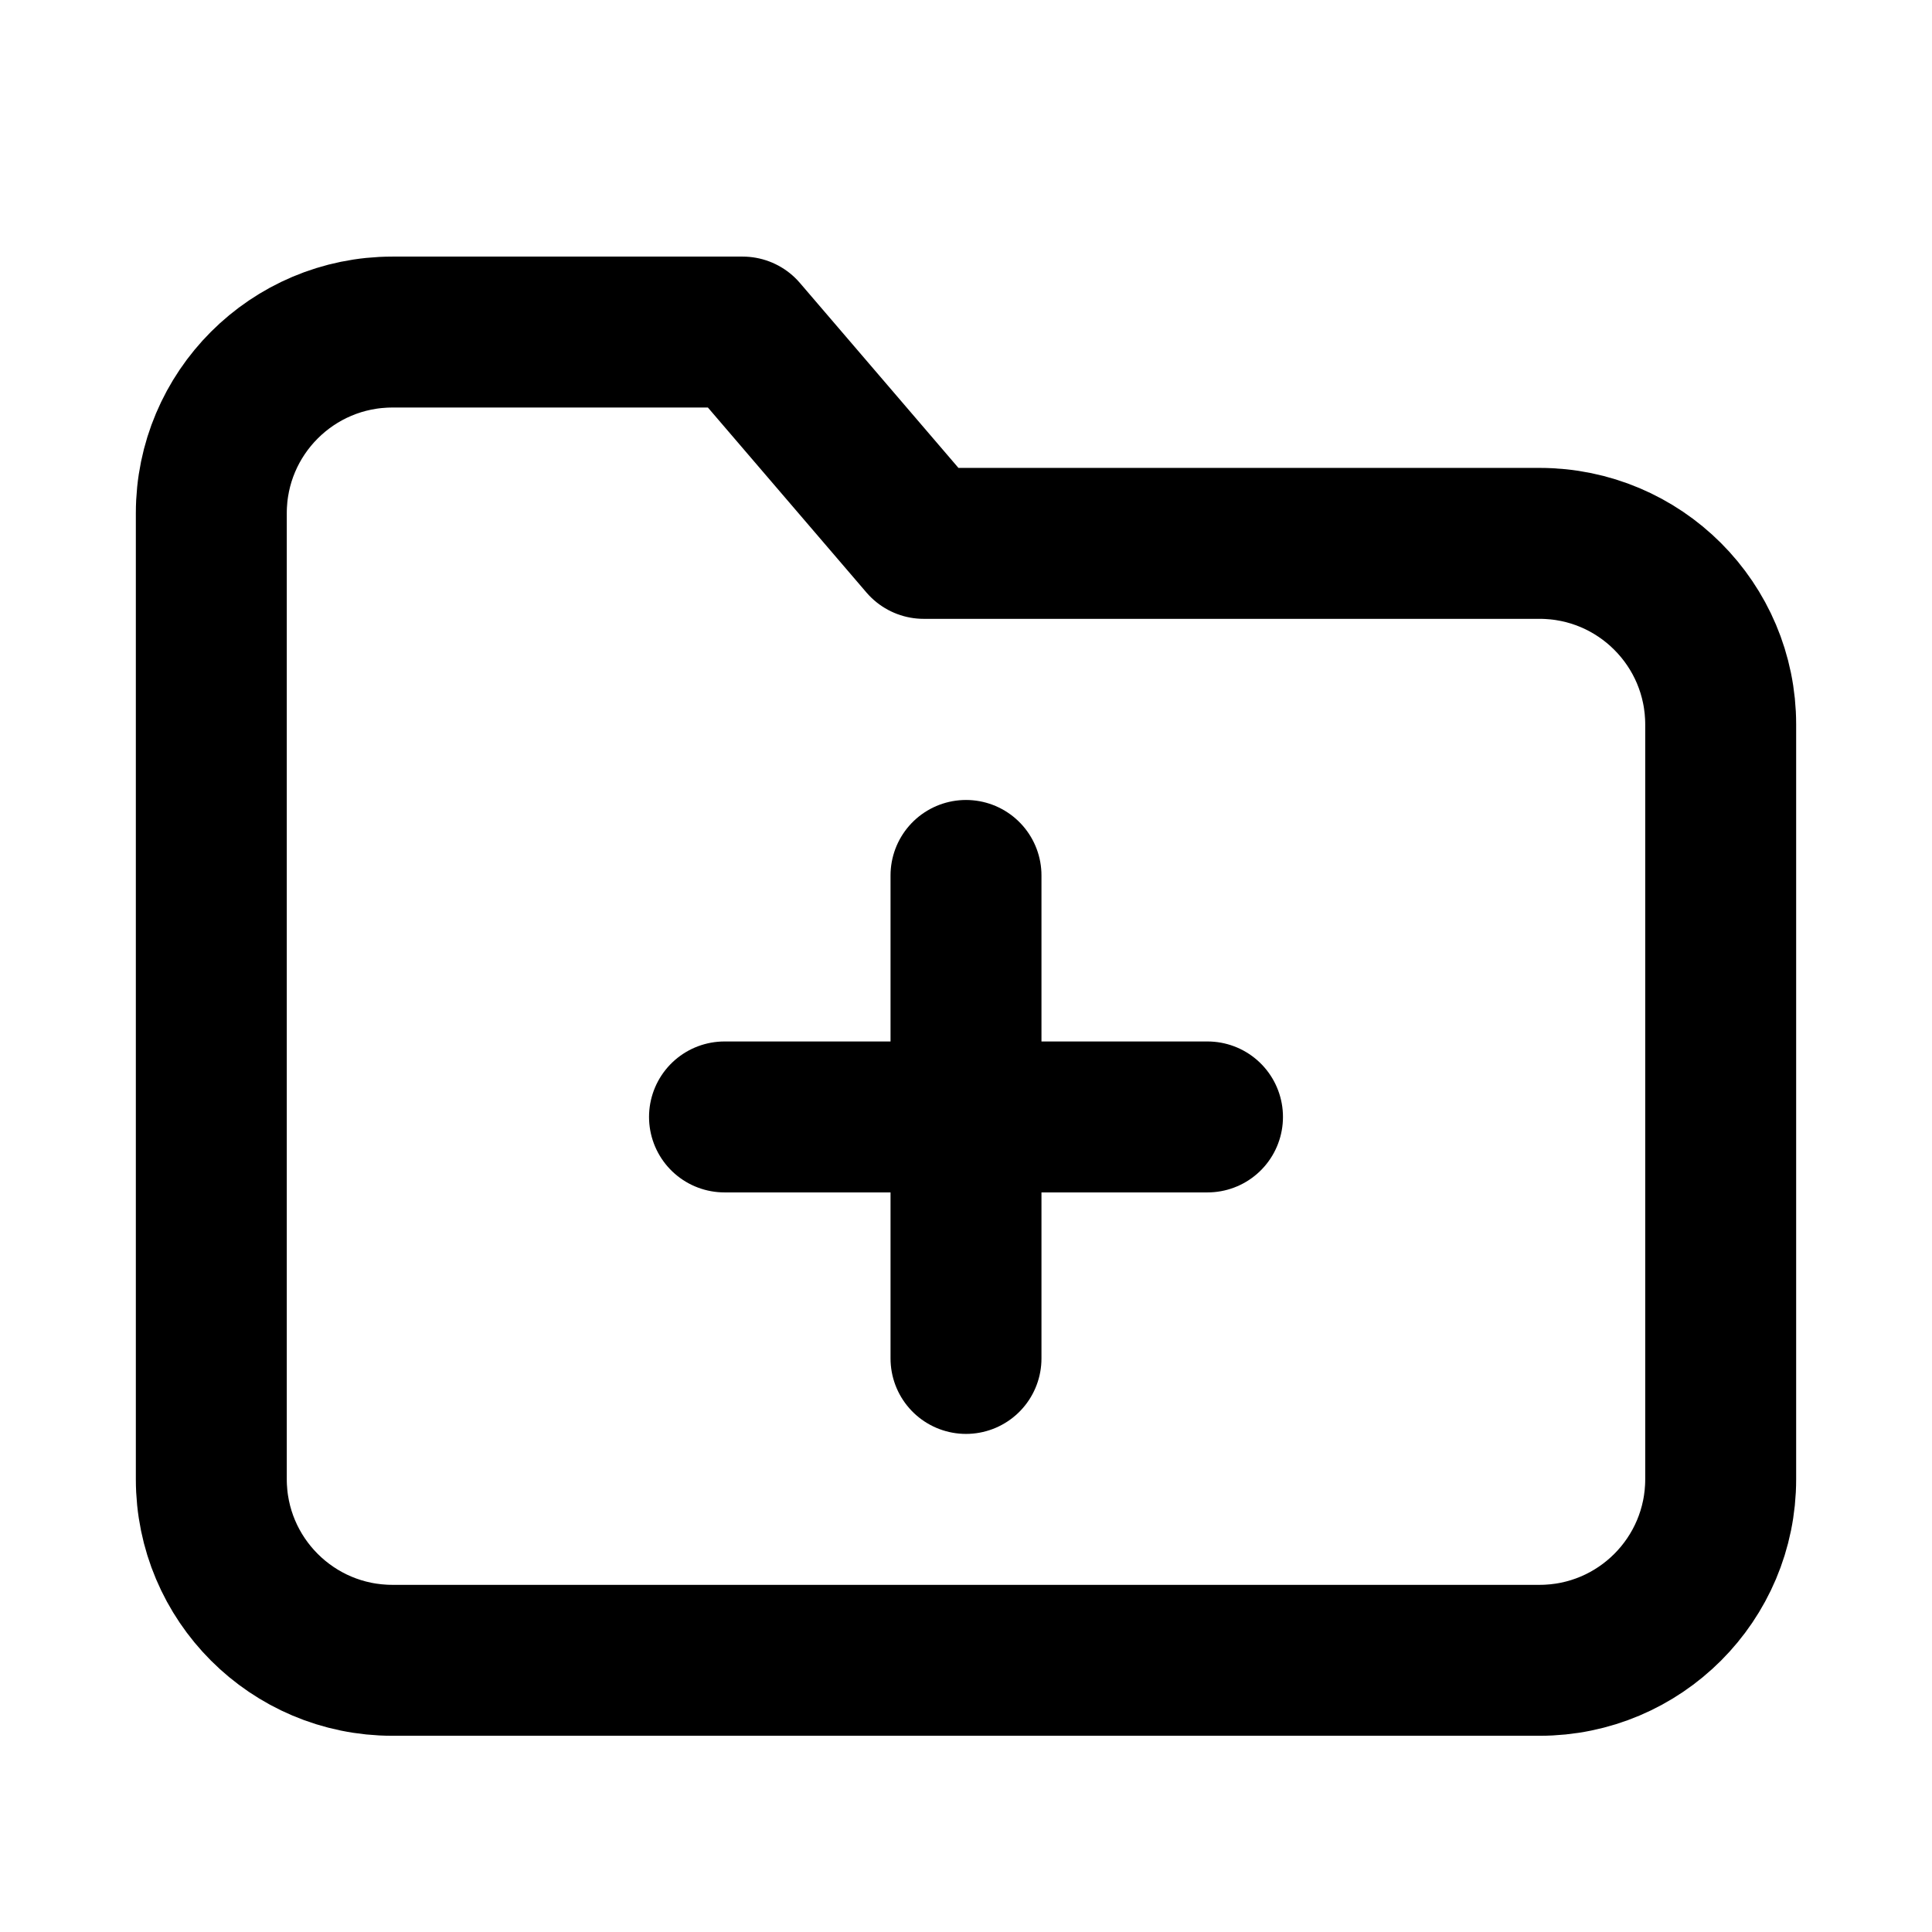
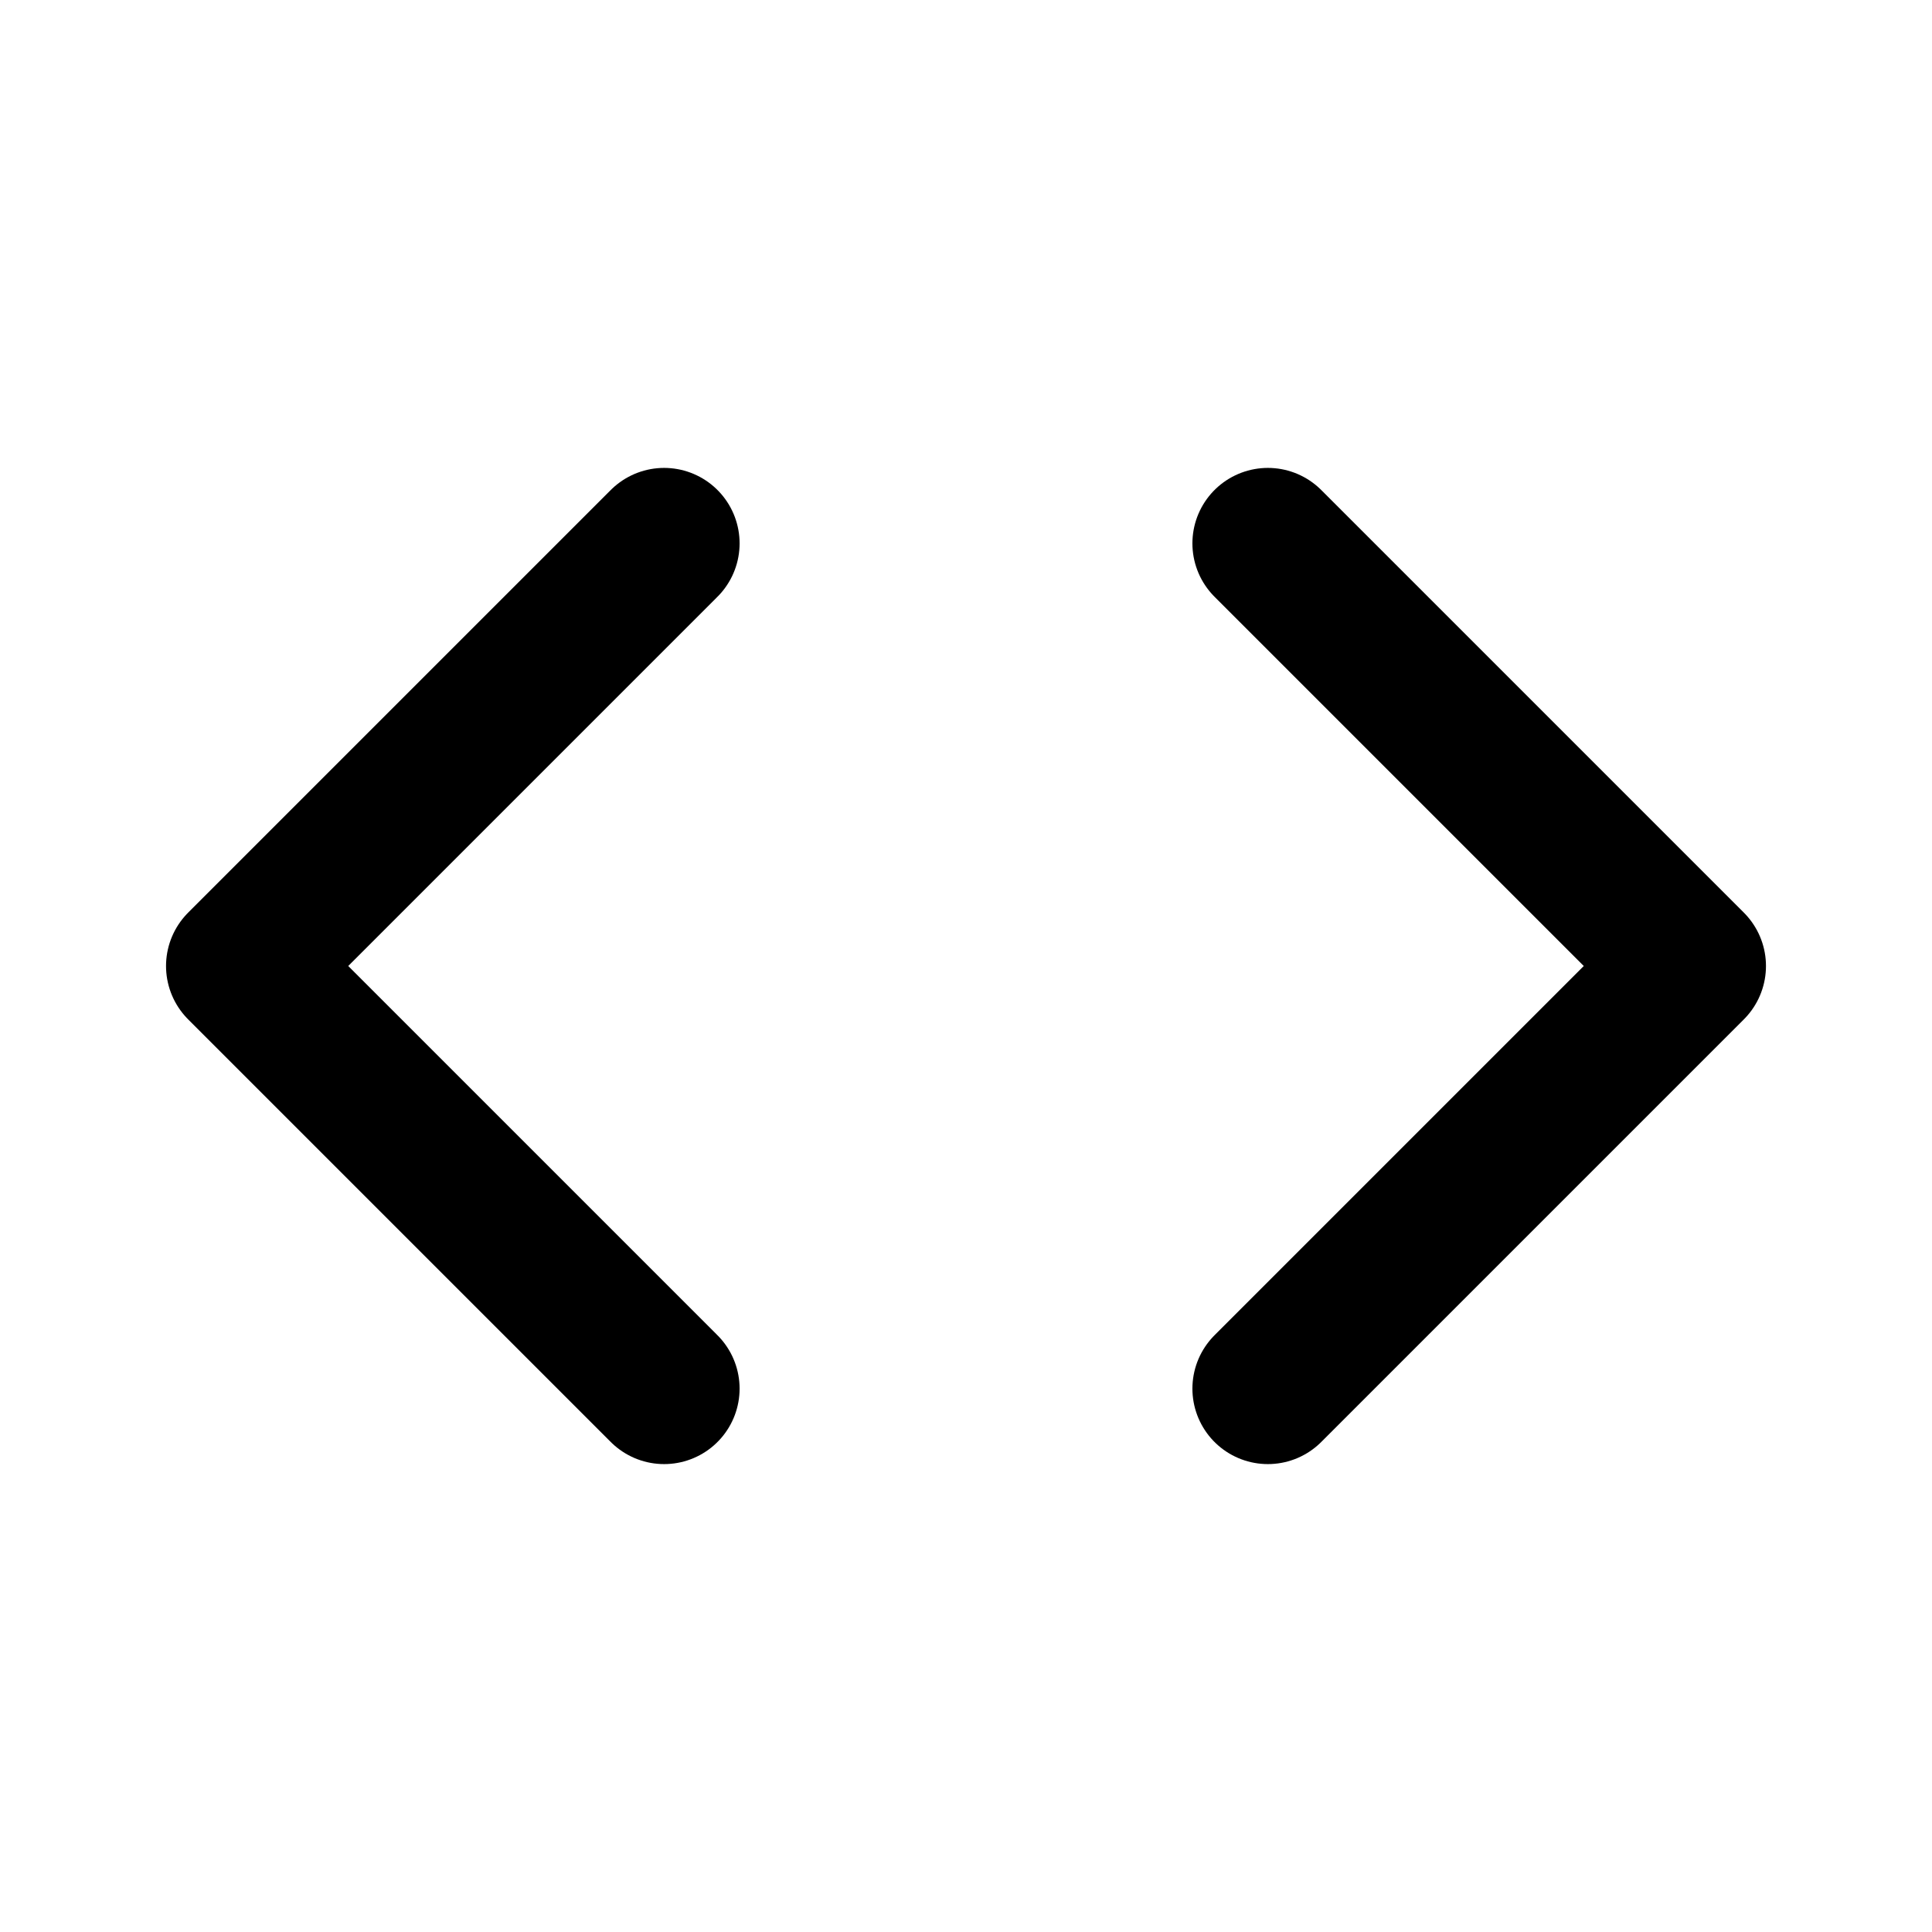
<svg xmlns="http://www.w3.org/2000/svg" width="16" height="16" viewBox="0 0 16 16" fill="none" stroke="#000" stroke-width="1.25" stroke-linecap="round" stroke-linejoin="round">
-   <path d="M1.75 4.25a1.5 1.5 0 0 1 1.5-1.5h2.9l1.5 1.75h5.1a1.5 1.5 0 0 1 1.5 1.5v6.25a1.5 1.5 0 0 1-1.5 1.5h-9.5a1.5 1.5 0 0 1-1.5-1.5z" />
-   <path d="M8 7.25v4M6 9.25h4" />
+   <path d="M5.5 4.5 2 8l3.5 3.5M10.5 4.5 14 8l-3.5 3.5" />
</svg>
